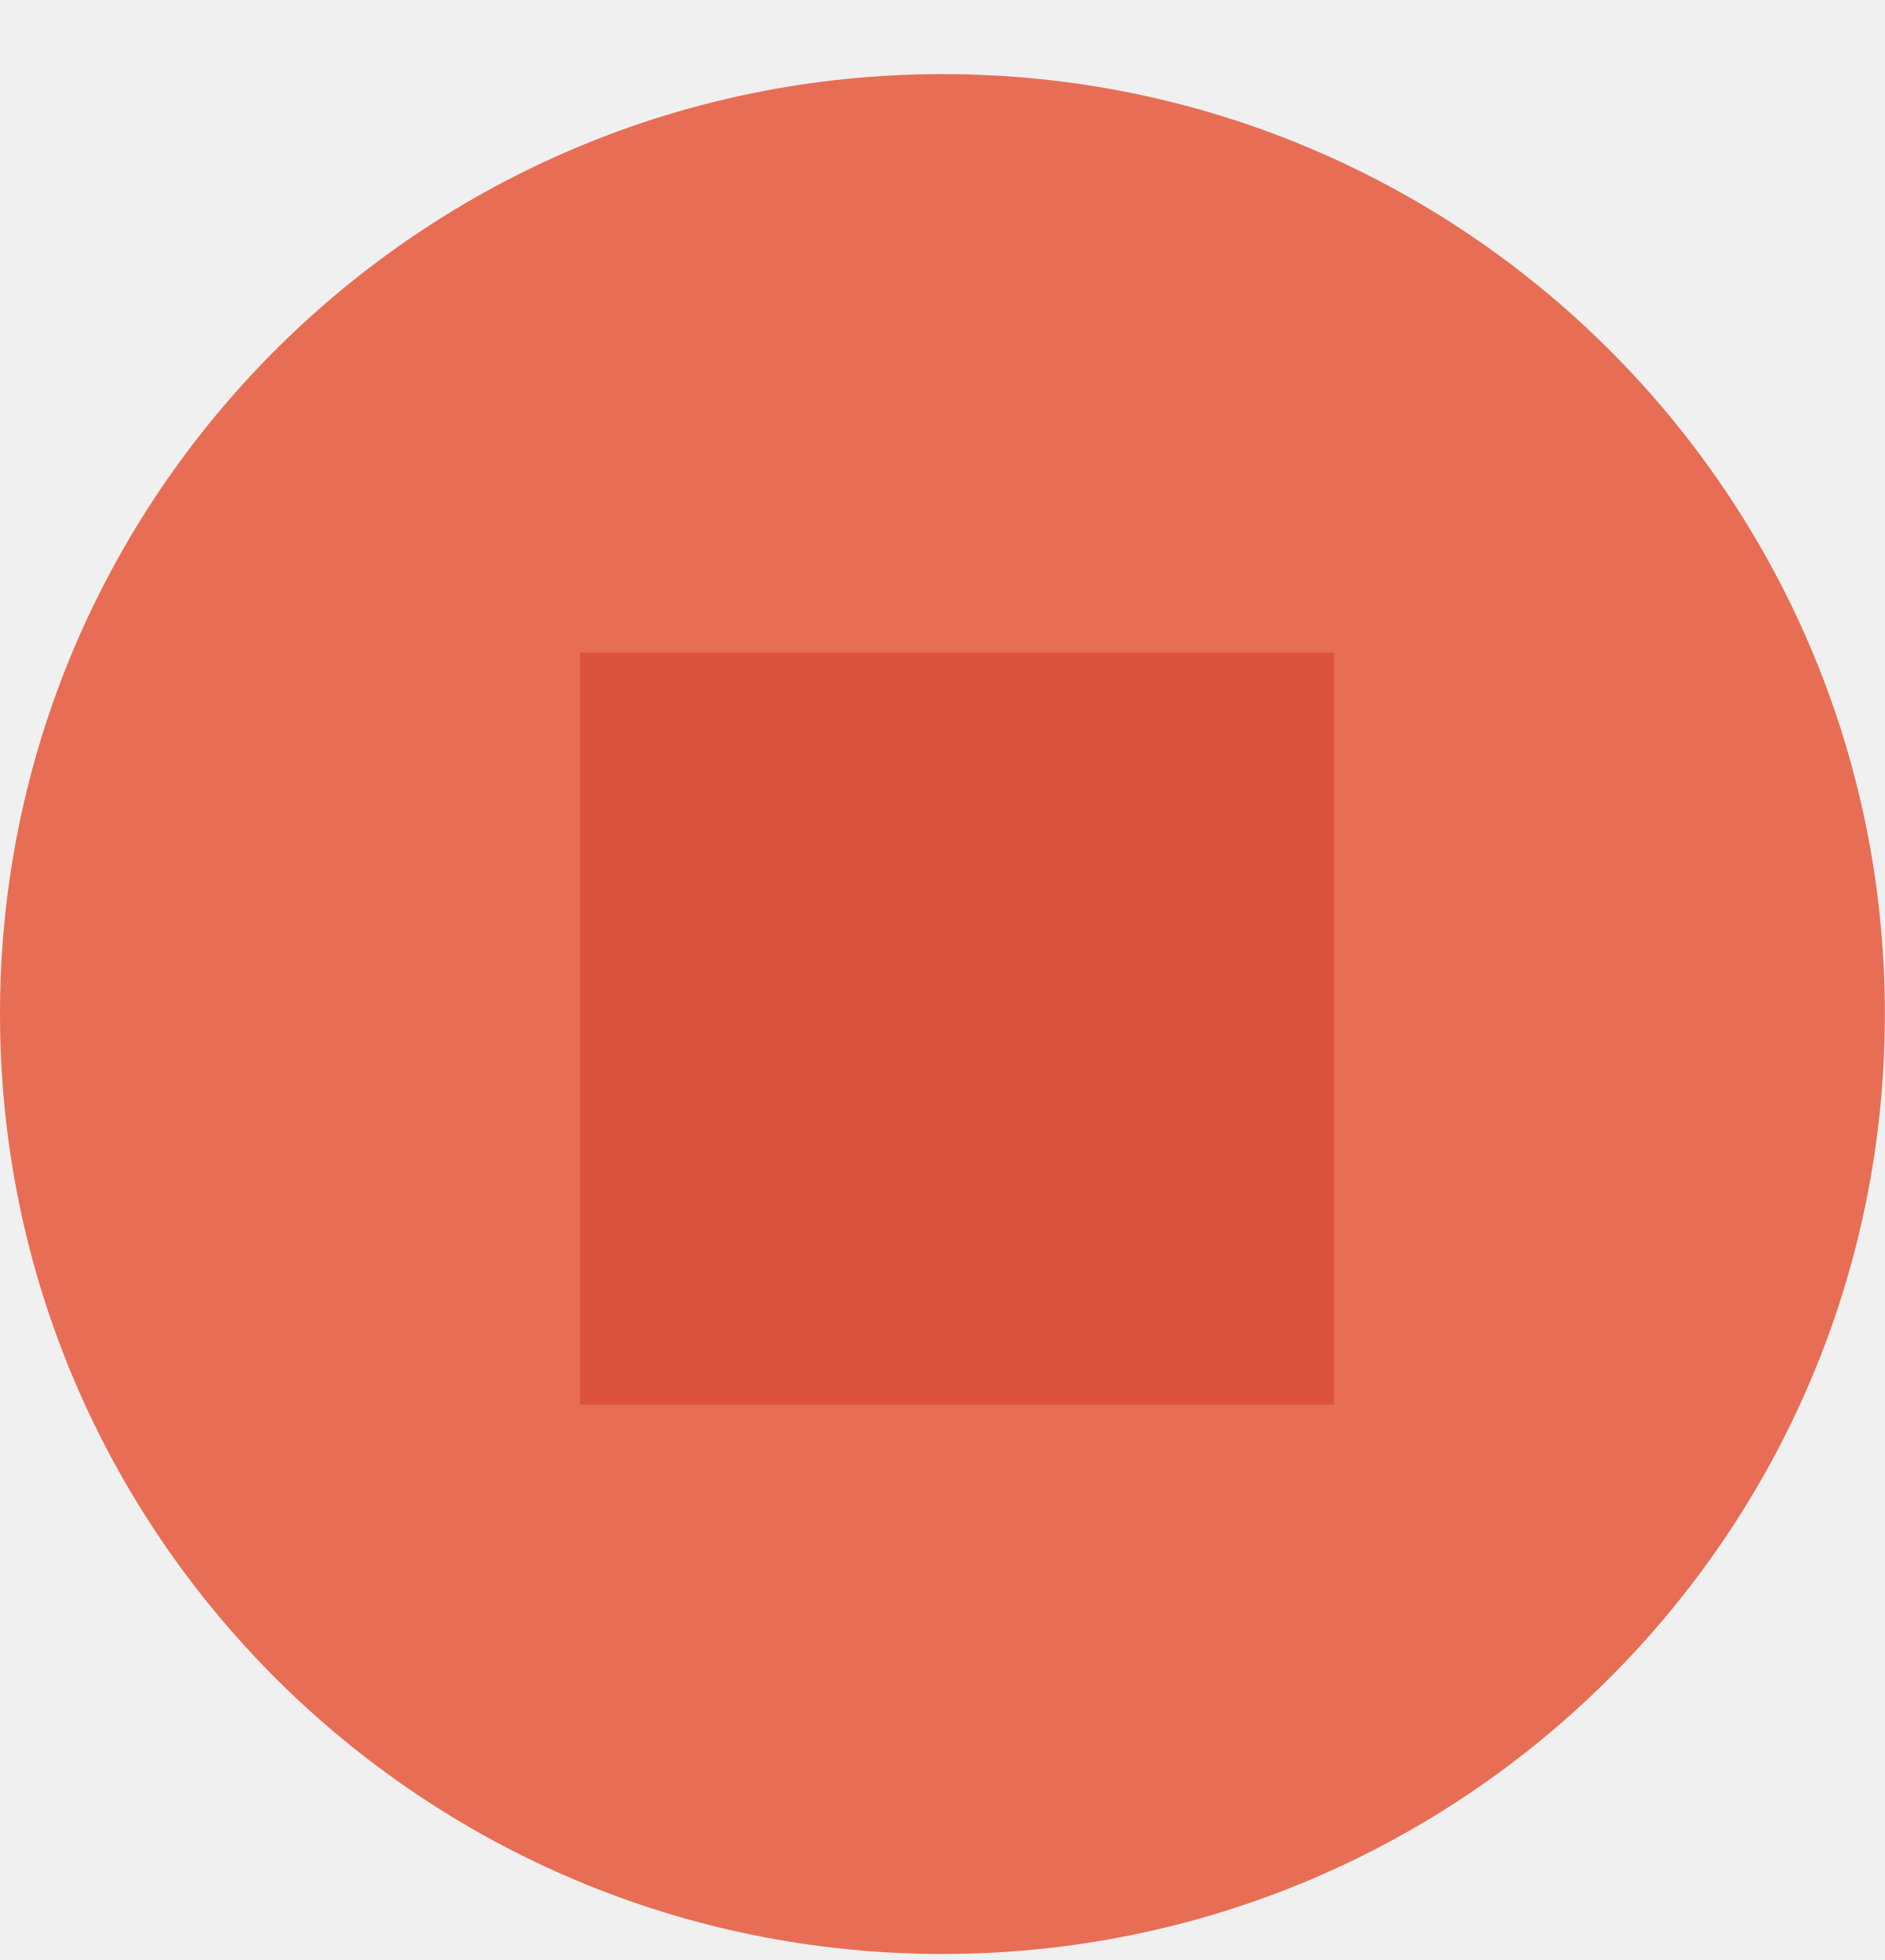
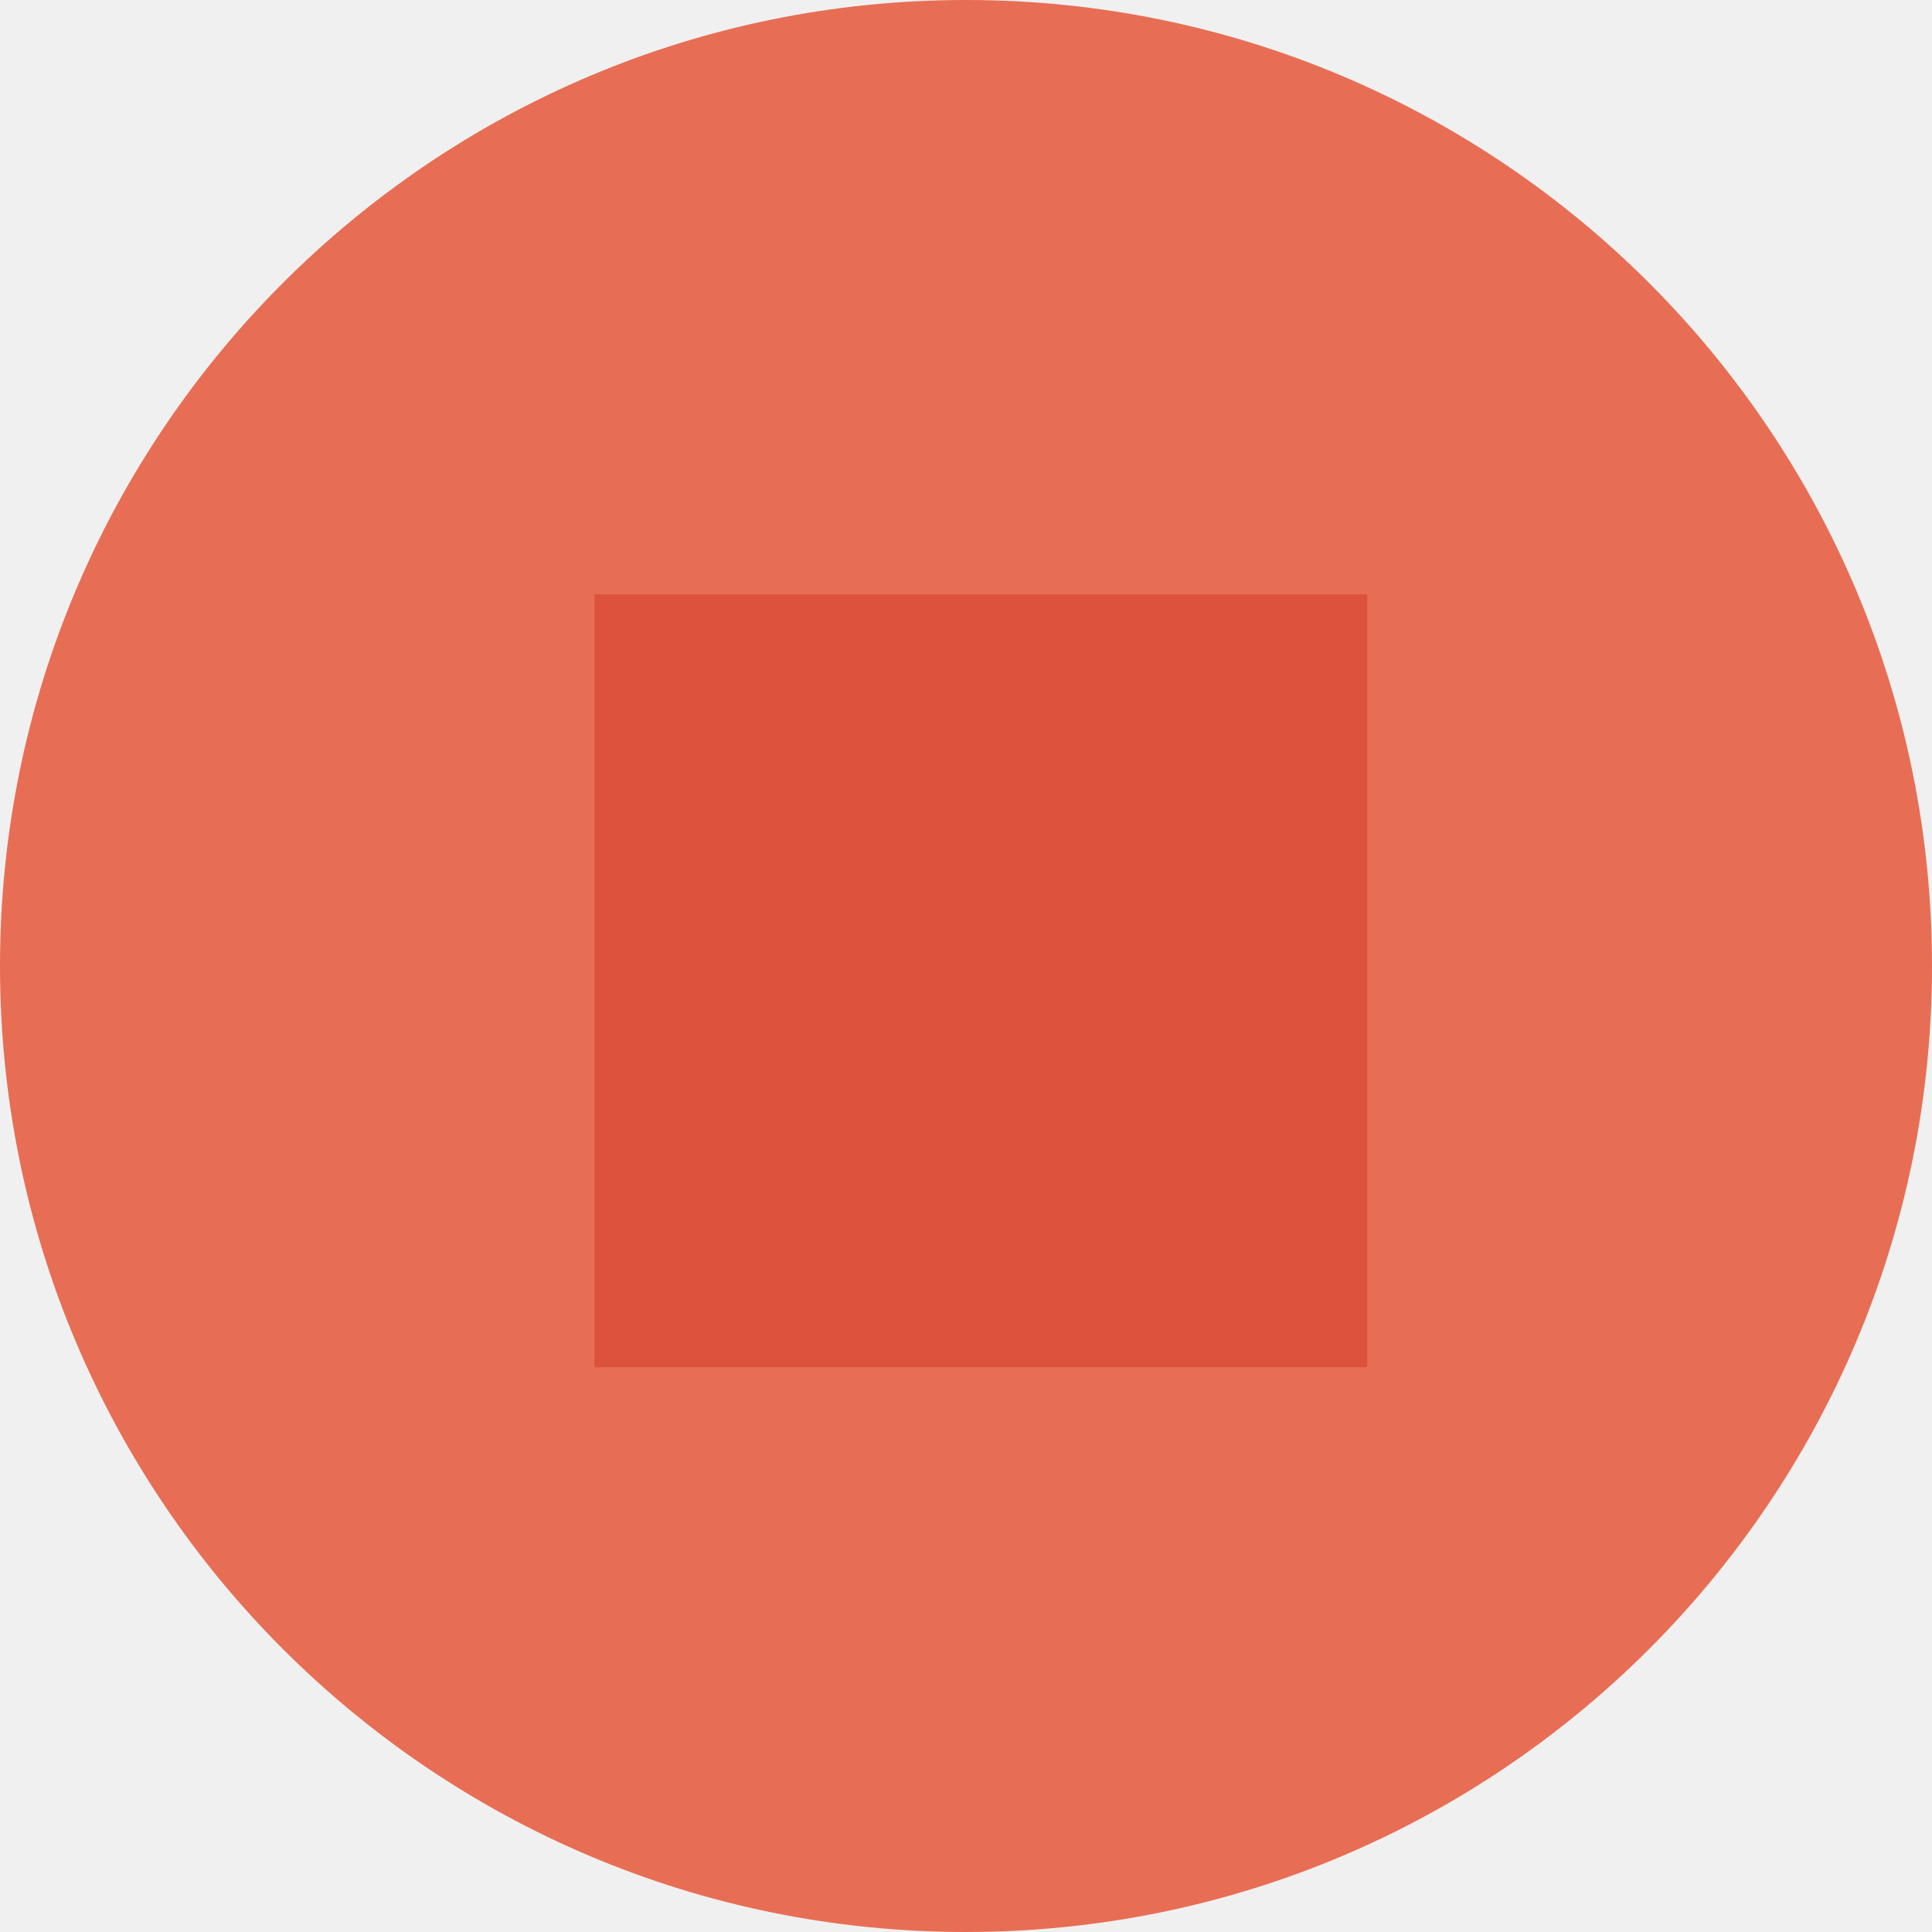
- <svg xmlns="http://www.w3.org/2000/svg" width="25" height="26" viewBox="0 0 25 26" fill="none">
-   <g clip-path="url(#clip0)">
-     <path d="M25 13.451C25 20.338 19.404 25.92 12.5 25.92C5.596 25.92 4.57764e-05 20.338 4.57764e-05 13.451C4.57764e-05 6.565 5.596 0.983 12.5 0.983C19.404 0.983 25 6.565 25 13.451Z" fill="#E76E54" />
-     <path d="M17.692 8.656H7.692V18.631H17.692V8.656Z" fill="#DD523C" />
-   </g>
-   <defs>
-     <clipPath id="clip0">
-       <rect width="25" height="24.938" fill="white" transform="translate(4.57764e-05 0.982544)" />
-     </clipPath>
-   </defs>
+ <svg xmlns="http://www.w3.org/2000/svg" width="25" height="25" viewBox="0 0 25 25" fill="none">
+   <path d="M25 12.5C25 19.404 19.404 25 12.5 25C5.596 25 0 19.404 0 12.5C0 5.596 5.596 0 12.5 0C19.404 0 25 5.596 25 12.5Z" fill="#E76E54" />
+   <path d="M17.692 7.692H7.692V17.692H17.692V7.692Z" fill="#DD523C" />
</svg>
